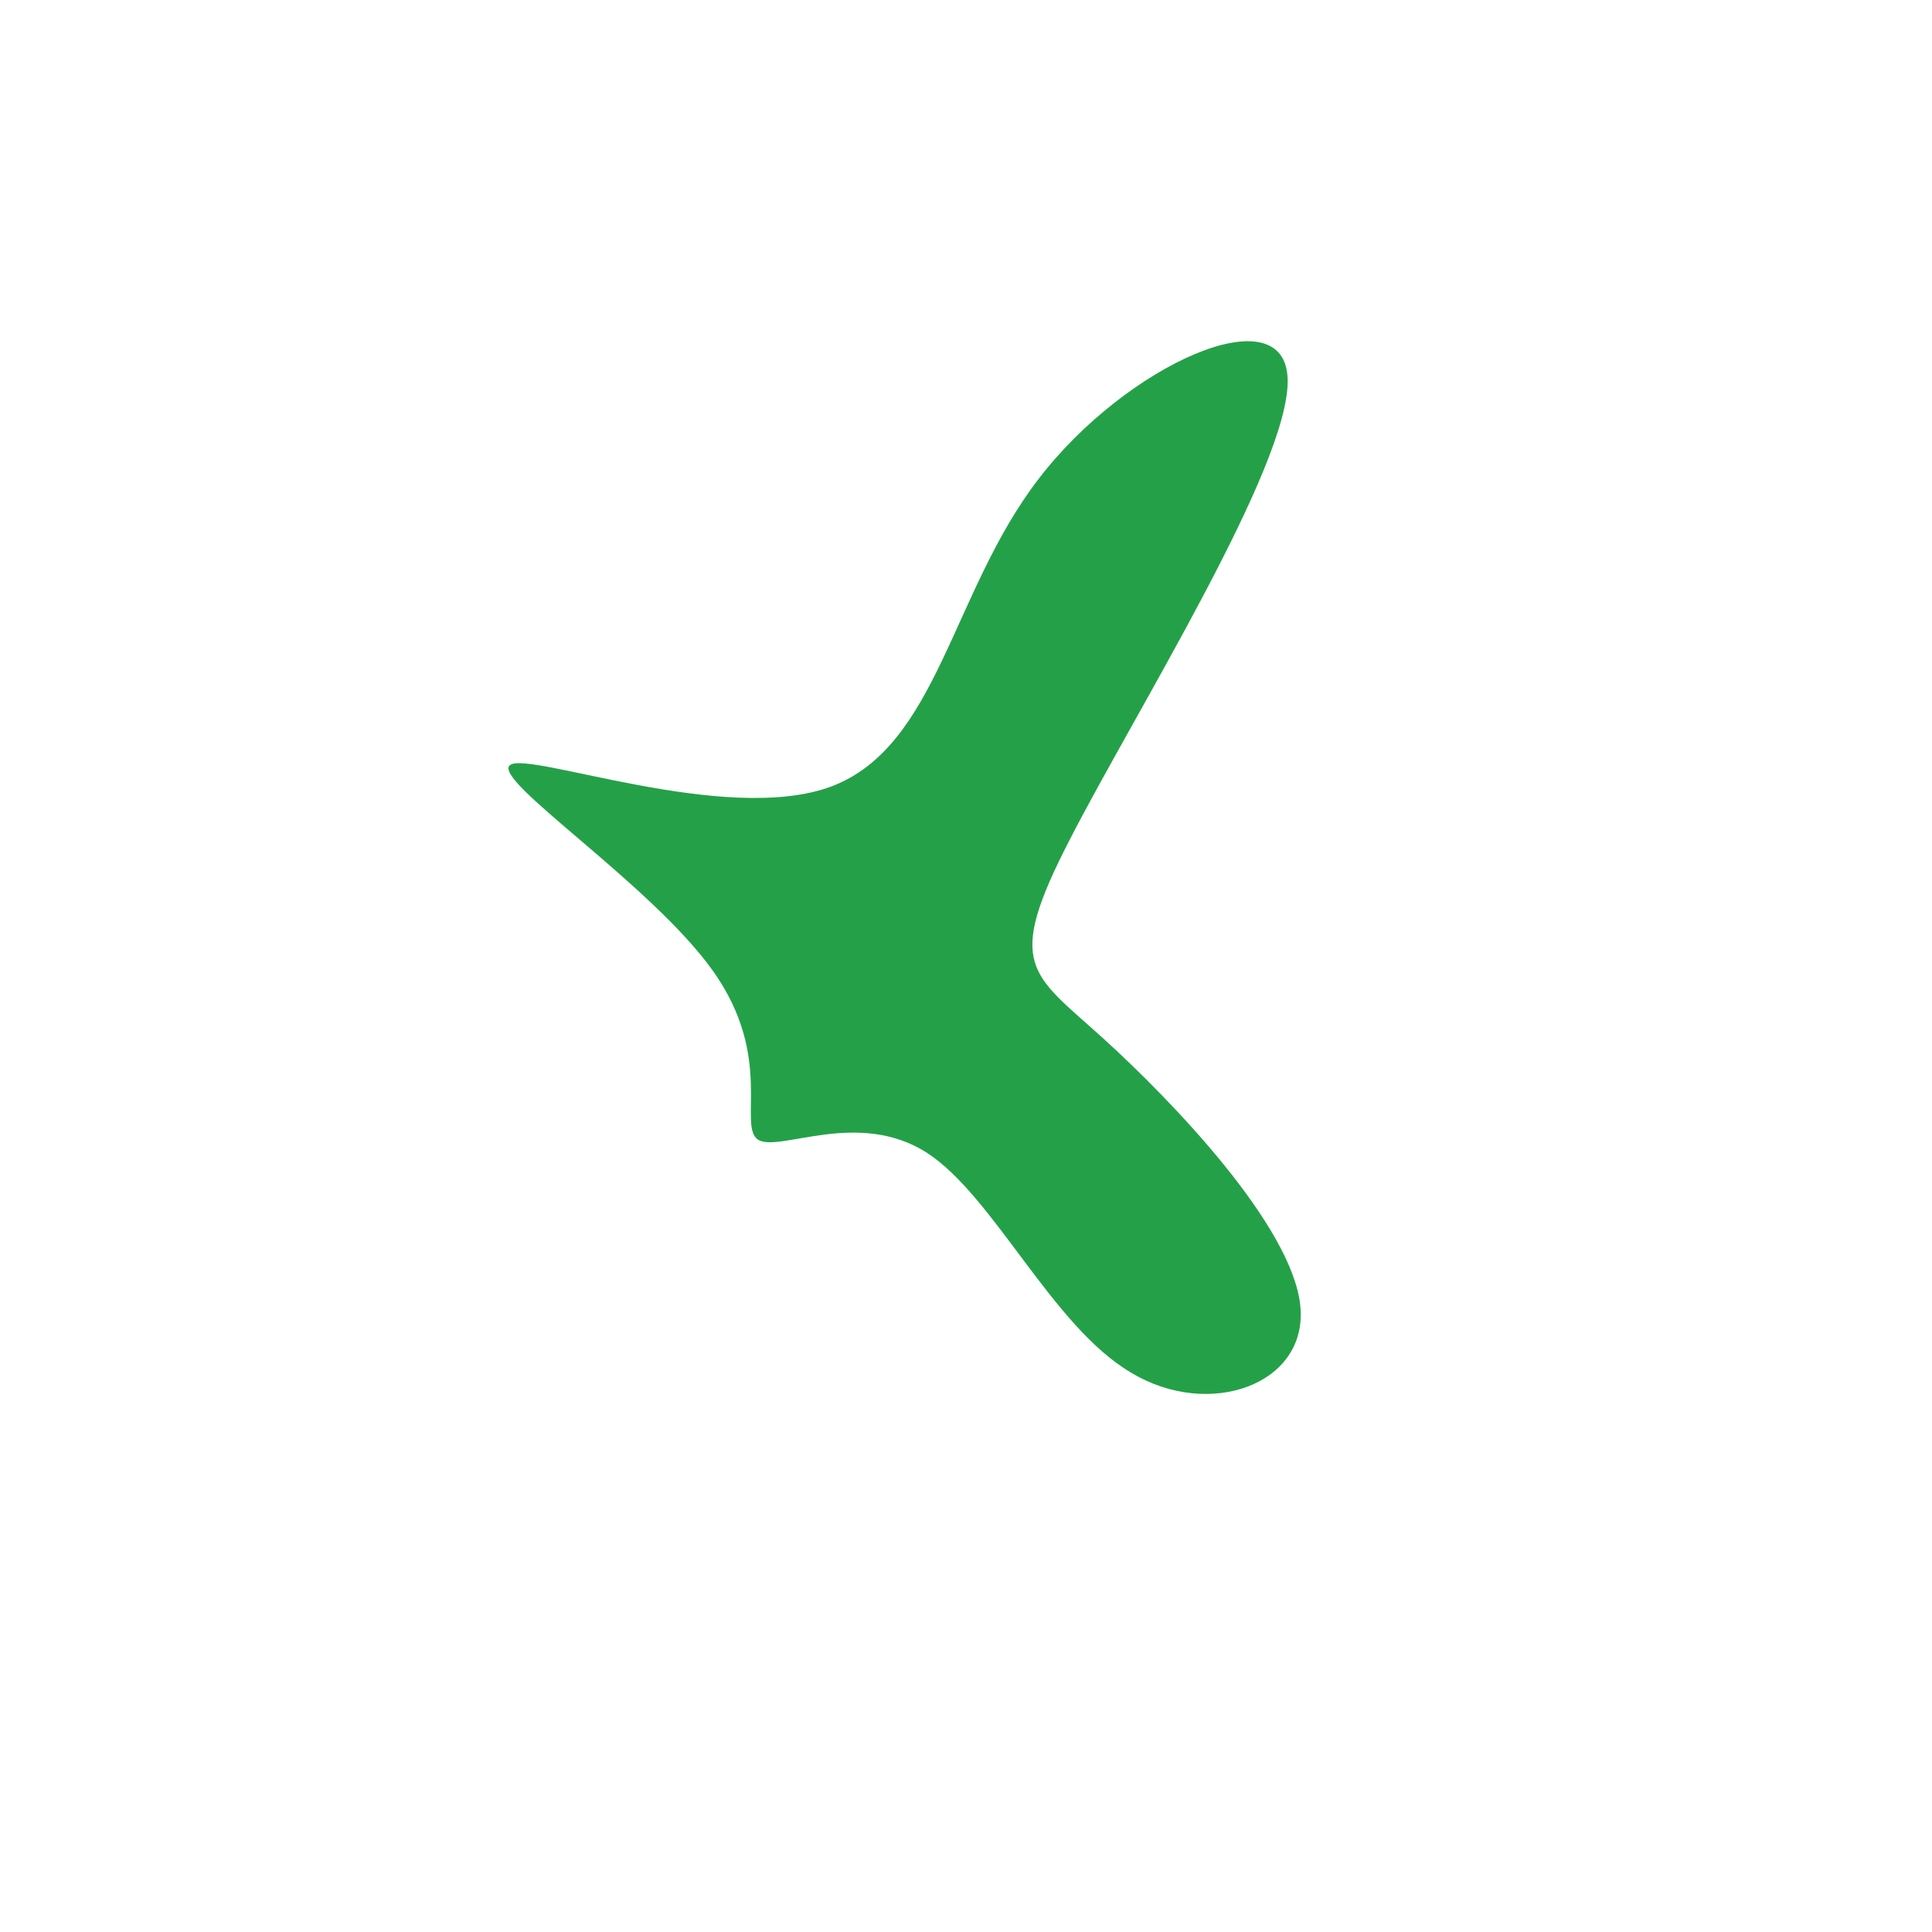
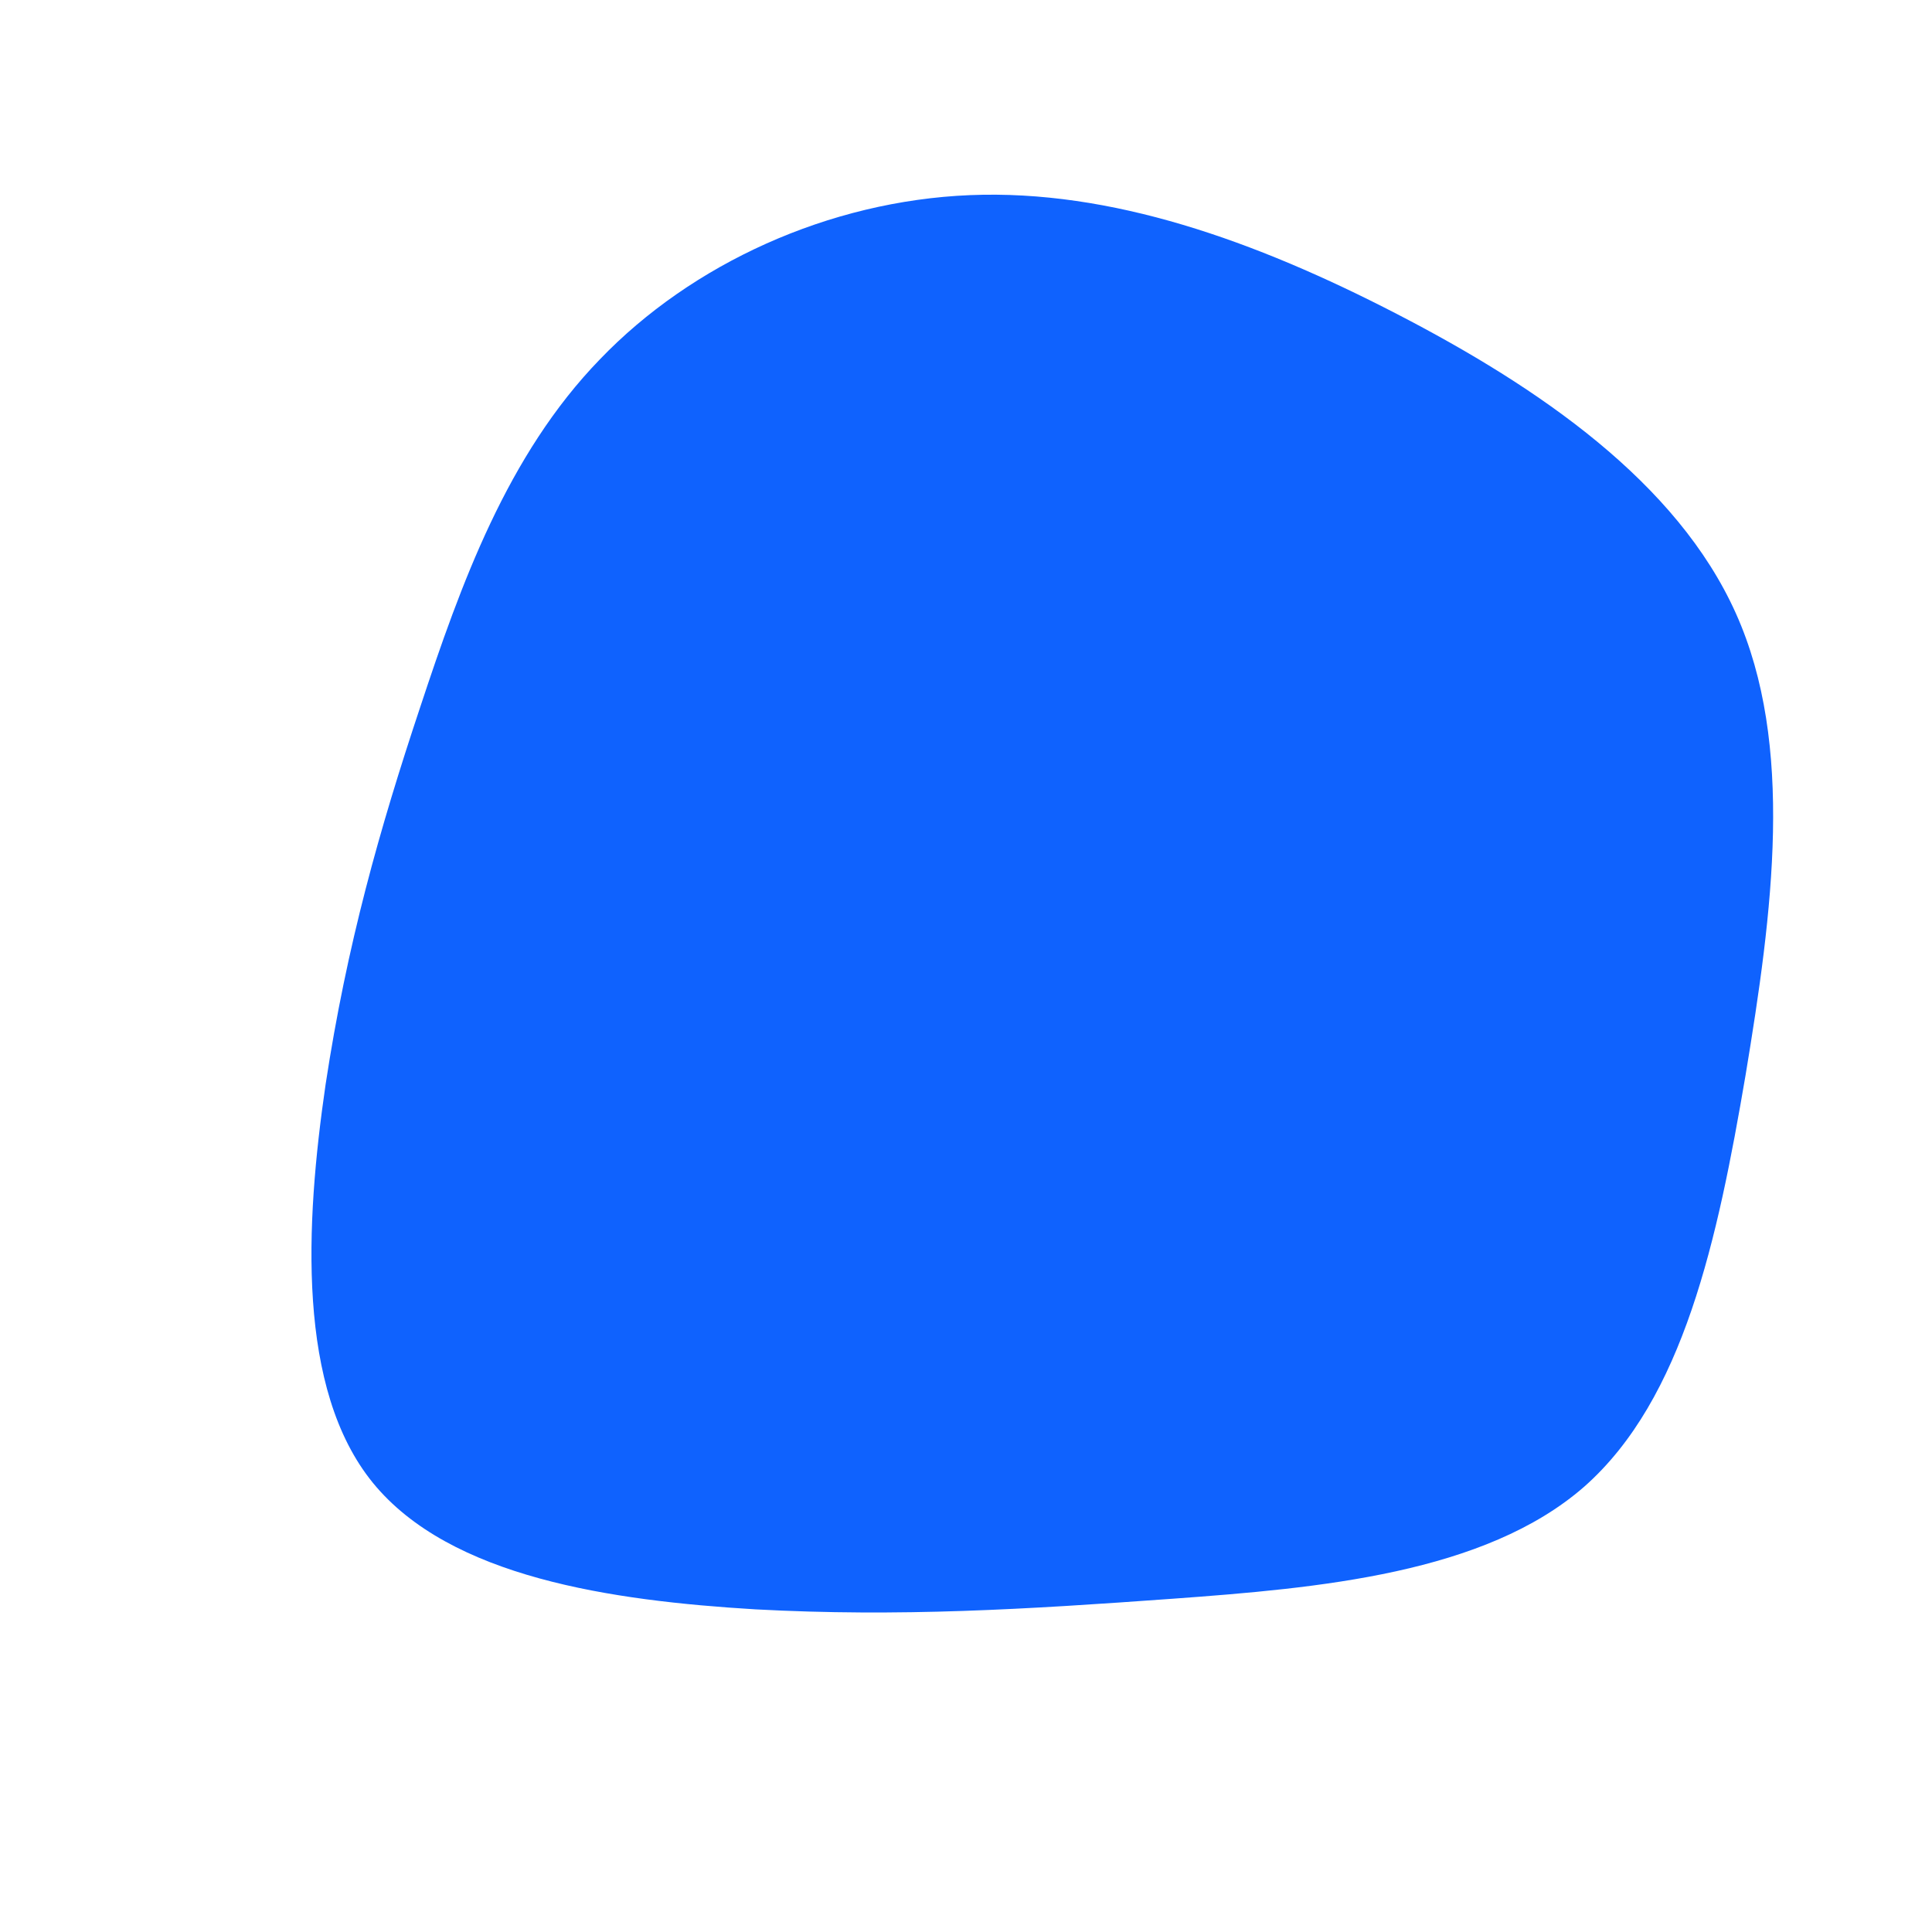
<svg xmlns="http://www.w3.org/2000/svg" viewBox="0 0 200 200">
-   <path fill="#24A148" d="M33.3,-60.7C33.5,-51.7,17.4,-26.1,10.7,-13C4,0,6.7,0.7,14.1,7.4C21.5,14.1,33.7,26.9,34.6,35.1C35.5,43.3,25.2,47,17.1,42.1C8.9,37.3,2.9,23.8,-4.1,19.3C-11.2,14.8,-19.3,19.3,-21.5,18C-23.7,16.6,-19.8,9.5,-26.2,0.5C-32.6,-8.5,-49.2,-19.3,-47.2,-20.8C-45.3,-22.3,-24.8,-14.5,-13.9,-18.6C-2.9,-22.8,-1.5,-38.7,7.5,-50.4C16.5,-62.2,33.1,-69.7,33.3,-60.7Z" transform="translate(100 100)" />
+   <path fill="#0F62FE" d="M44.6,-67.5C59.3,-59.9,73.6,-50.1,79.7,-36.5C85.8,-22.9,83.5,-5.6,80.7,11.3C77.8,28.3,74.3,44.8,64,53.9C53.7,62.9,36.5,64.4,21.4,65.5C6.2,66.6,-6.9,67.4,-21.8,66.6C-36.7,65.7,-53.4,63.3,-61.4,53.5C-69.3,43.8,-68.4,26.7,-66.3,12.3C-64.1,-2.2,-60.7,-14.2,-56.5,-26.8C-52.3,-39.5,-47.5,-52.9,-37.9,-62.8C-28.4,-72.7,-14.2,-79.2,0.4,-79.8C15,-80.4,29.9,-75.1,44.6,-67.5Z" transform="translate(100 100)" />
</svg>
